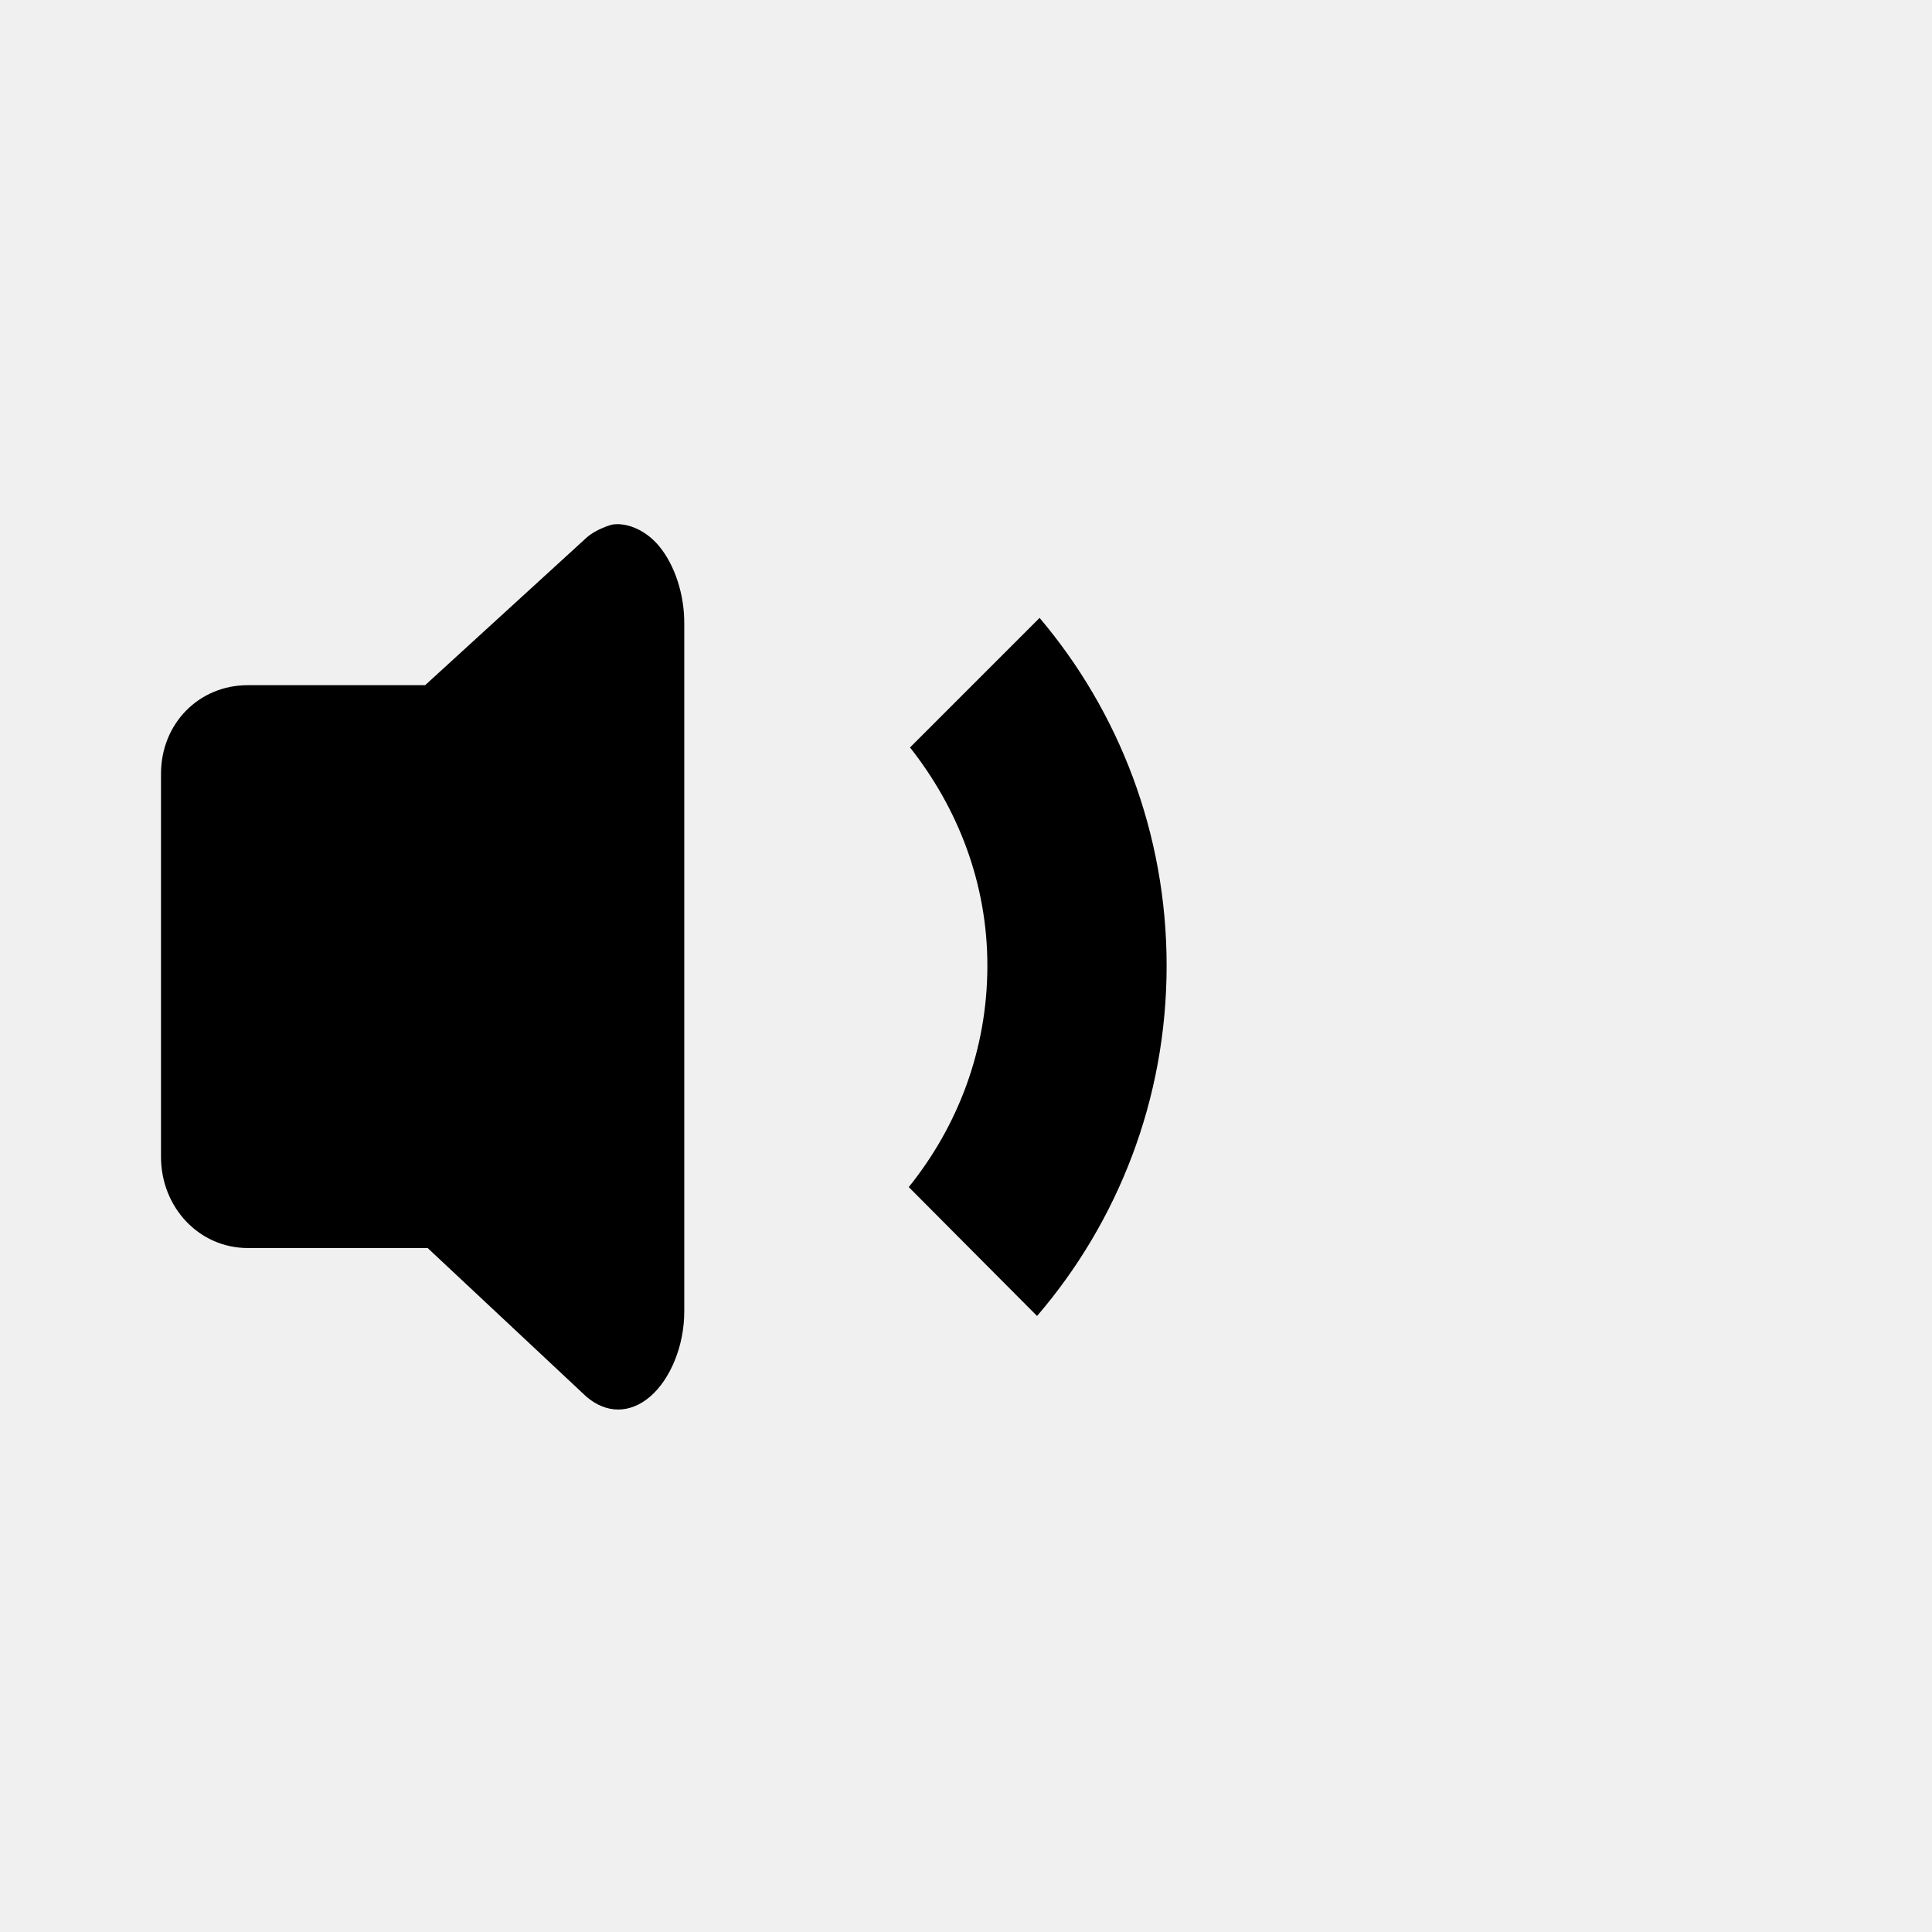
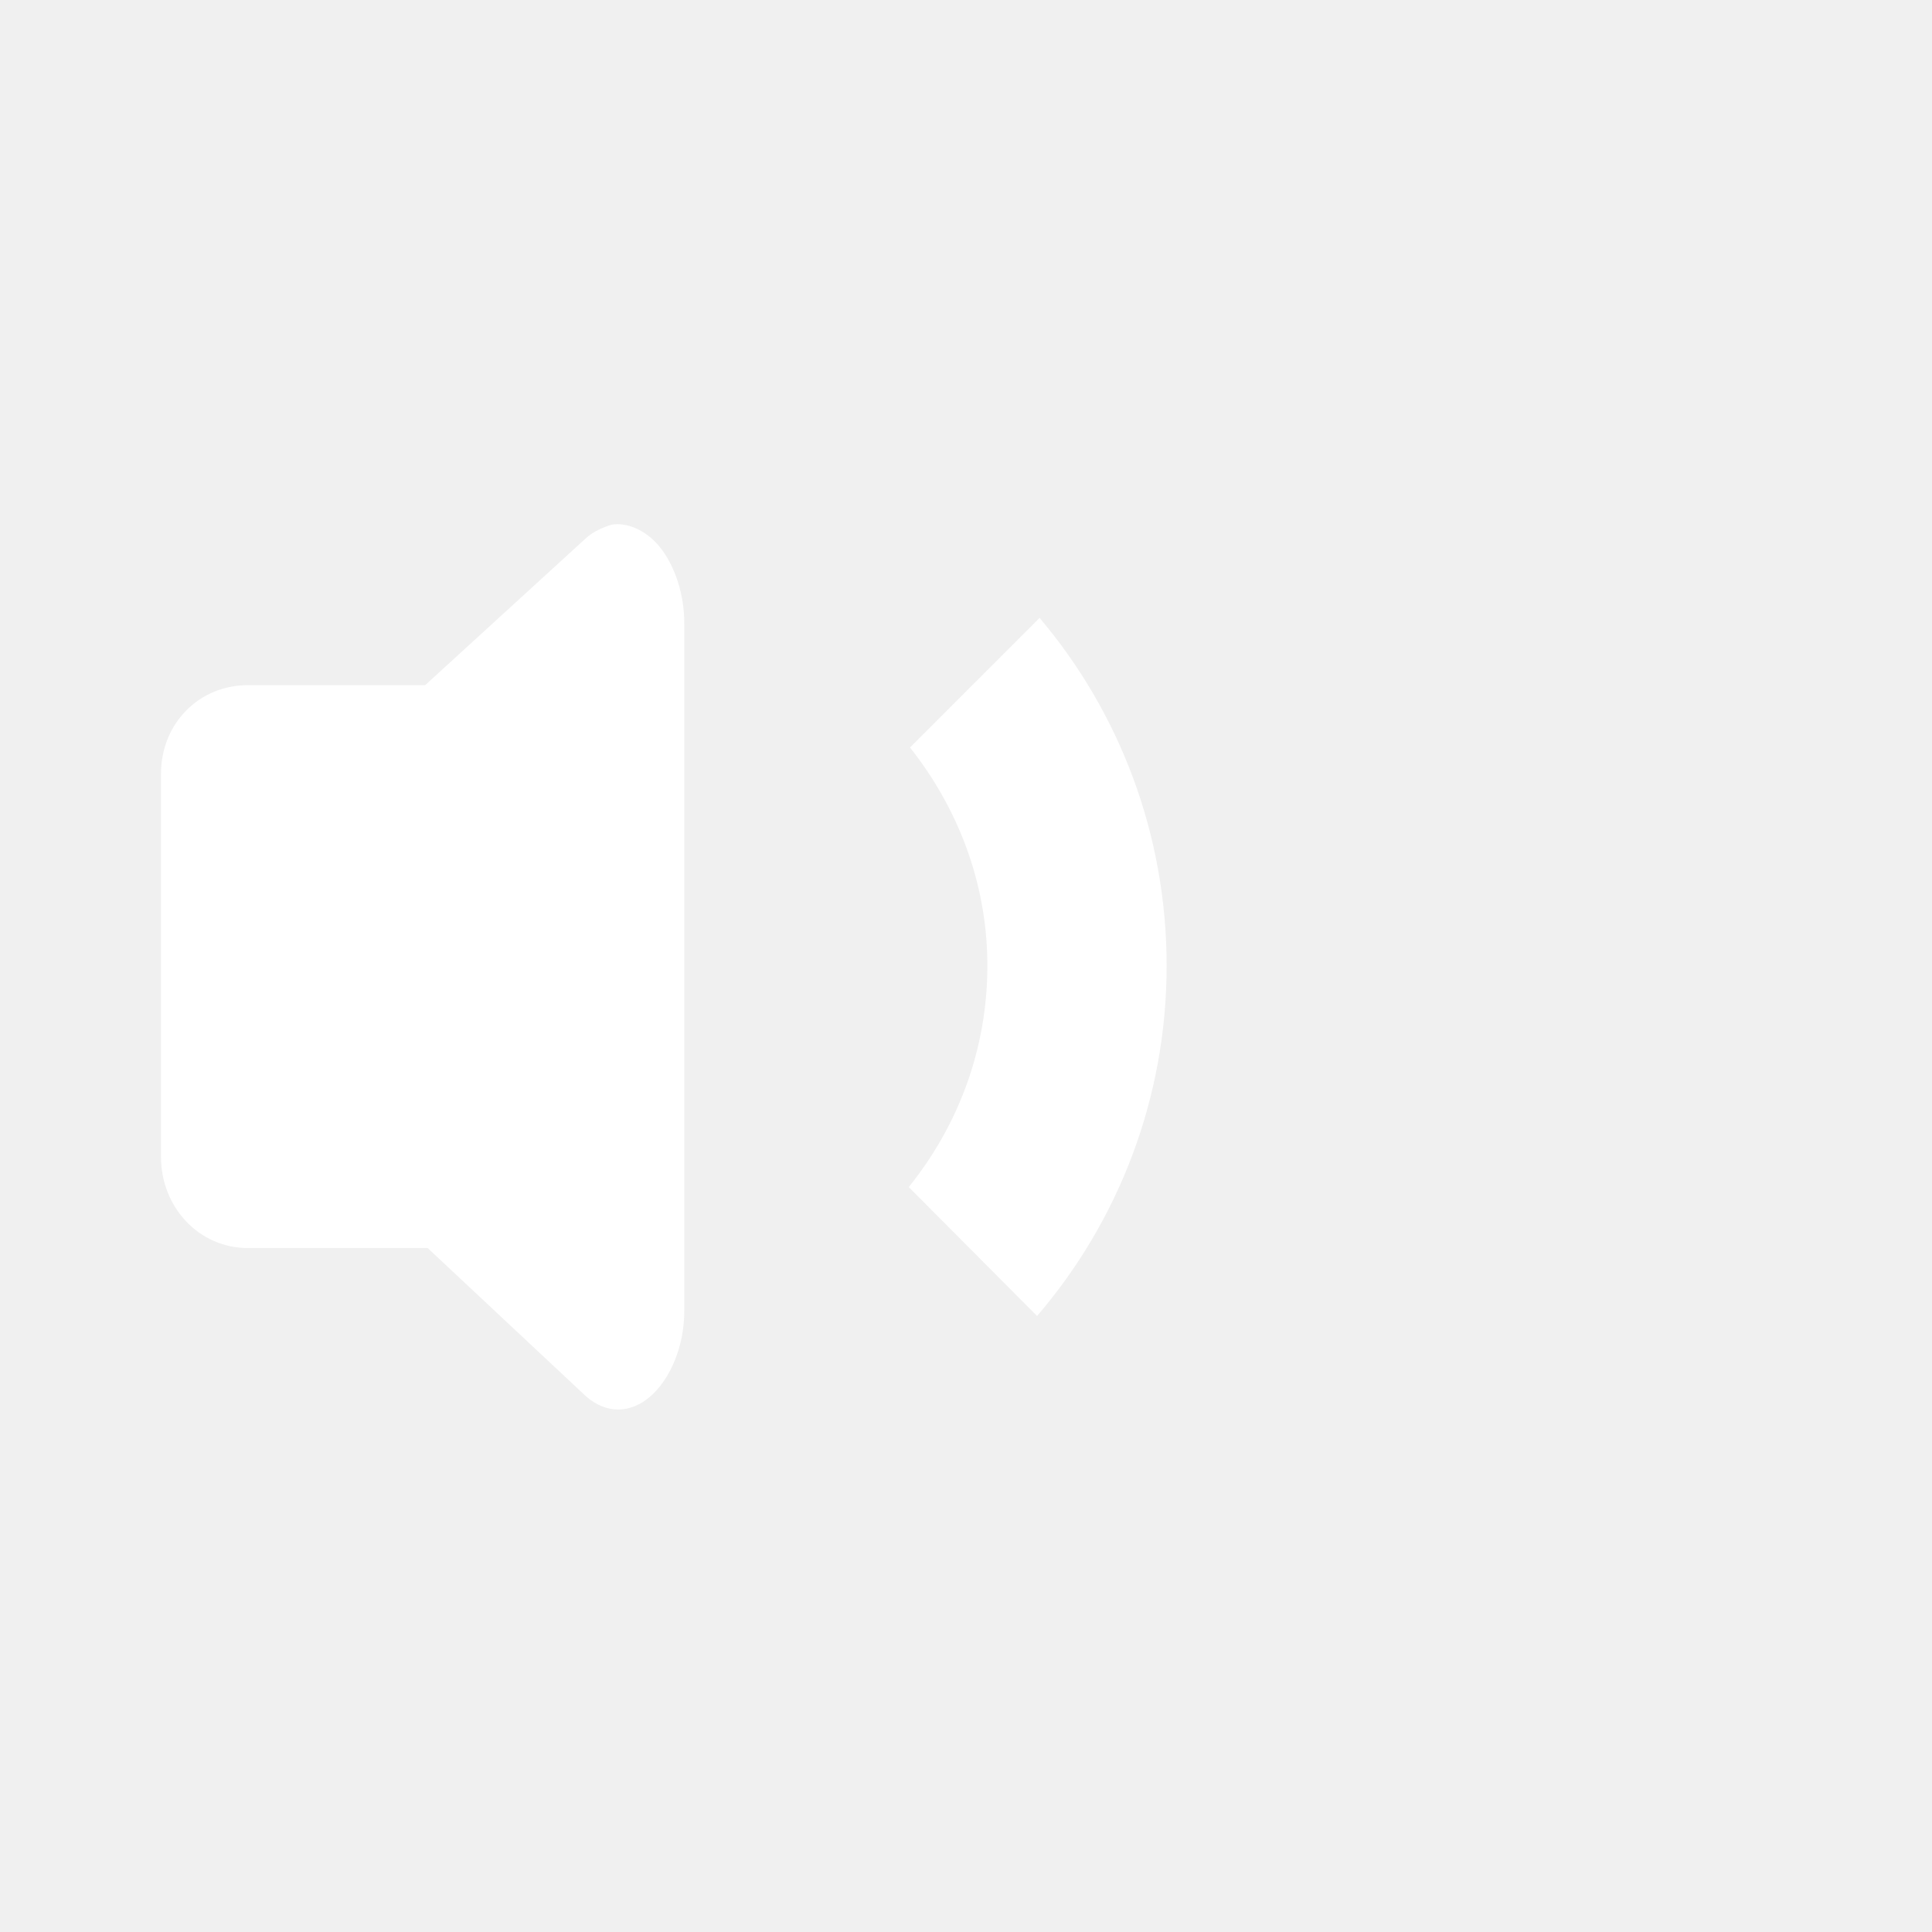
<svg xmlns="http://www.w3.org/2000/svg" xmlns:xlink="http://www.w3.org/1999/xlink" version="1.0" width="96" height="96" id="svg2" style="display:inline">
  <defs id="defs4">
    <linearGradient id="linearGradient4081">
      <stop id="stop4083" style="stop-color:#aaaaaa;stop-opacity:1" offset="0" />
      <stop id="stop4085" style="stop-color:#f0f0f0;stop-opacity:1" offset="1" />
    </linearGradient>
    <linearGradient x1="4.883" y1="-33.968" x2="4.883" y2="-43.829" id="linearGradient2955" xlink:href="#linearGradient4081" gradientUnits="userSpaceOnUse" gradientTransform="matrix(4.444444,0,0,4.444444,3.555556,221.0417)" />
    <linearGradient id="linearGradient3183">
      <stop id="stop3185" style="stop-color:#c80000;stop-opacity:1" offset="0" />
      <stop id="stop3187" style="stop-color:#f3604d;stop-opacity:1" offset="1" />
    </linearGradient>
    <linearGradient x1="11" y1="11.016" x2="19" y2="11.016" id="linearGradient2927" xlink:href="#linearGradient3183" gradientUnits="userSpaceOnUse" gradientTransform="matrix(0,-3,2.96525,0,27.33592,93.00001)" />
  </defs>
-   <path style="display:inline;fill:#000000;fill-opacity:1;fill-rule:nonzero;stroke:none" id="path3536-3" d="m 30.656,26.047 c -0.243,-3.5e-5 -0.321,0.041 -0.562,0.125 -0.315,0.122 -0.692,0.306 -0.969,0.562 l -8,7.312 h -8.812 c -2.423,0 -4.313,1.901 -4.313,4.406 v 19.031 c 0,2.506 1.889,4.531 4.313,4.531 H 21.25 l 7.875,7.375 c 1,0.868 2.187,0.865 3.188,0 1.001,-0.865 1.694,-2.524 1.688,-4.25 v -7.719 -18.719 -7.688 c 0.014,-1.479 -0.479,-2.946 -1.25,-3.875 -0.579,-0.696 -1.365,-1.094 -2.094,-1.094 z m 21,4.656 -6.438,6.438 c 2.368,2.999 3.844,6.727 3.844,10.844 0,4.182 -1.475,7.982 -3.906,11 l 6.375,6.406 c 4.015,-4.676 6.438,-10.769 6.438,-17.406 0,-6.575 -2.369,-12.624 -6.312,-17.281 z" />
+   <path style="display:inline;fill:#ffffff;fill-opacity:1;fill-rule:nonzero;stroke:none" id="path3536-3" d="m 30.656,26.047 c -0.243,-3.5e-5 -0.321,0.041 -0.562,0.125 -0.315,0.122 -0.692,0.306 -0.969,0.562 l -8,7.312 h -8.812 c -2.423,0 -4.313,1.901 -4.313,4.406 v 19.031 c 0,2.506 1.889,4.531 4.313,4.531 H 21.25 l 7.875,7.375 c 1,0.868 2.187,0.865 3.188,0 1.001,-0.865 1.694,-2.524 1.688,-4.25 v -7.719 -18.719 -7.688 c 0.014,-1.479 -0.479,-2.946 -1.25,-3.875 -0.579,-0.696 -1.365,-1.094 -2.094,-1.094 z m 21,4.656 -6.438,6.438 c 2.368,2.999 3.844,6.727 3.844,10.844 0,4.182 -1.475,7.982 -3.906,11 l 6.375,6.406 c 4.015,-4.676 6.438,-10.769 6.438,-17.406 0,-6.575 -2.369,-12.624 -6.312,-17.281 z" />
</svg>
